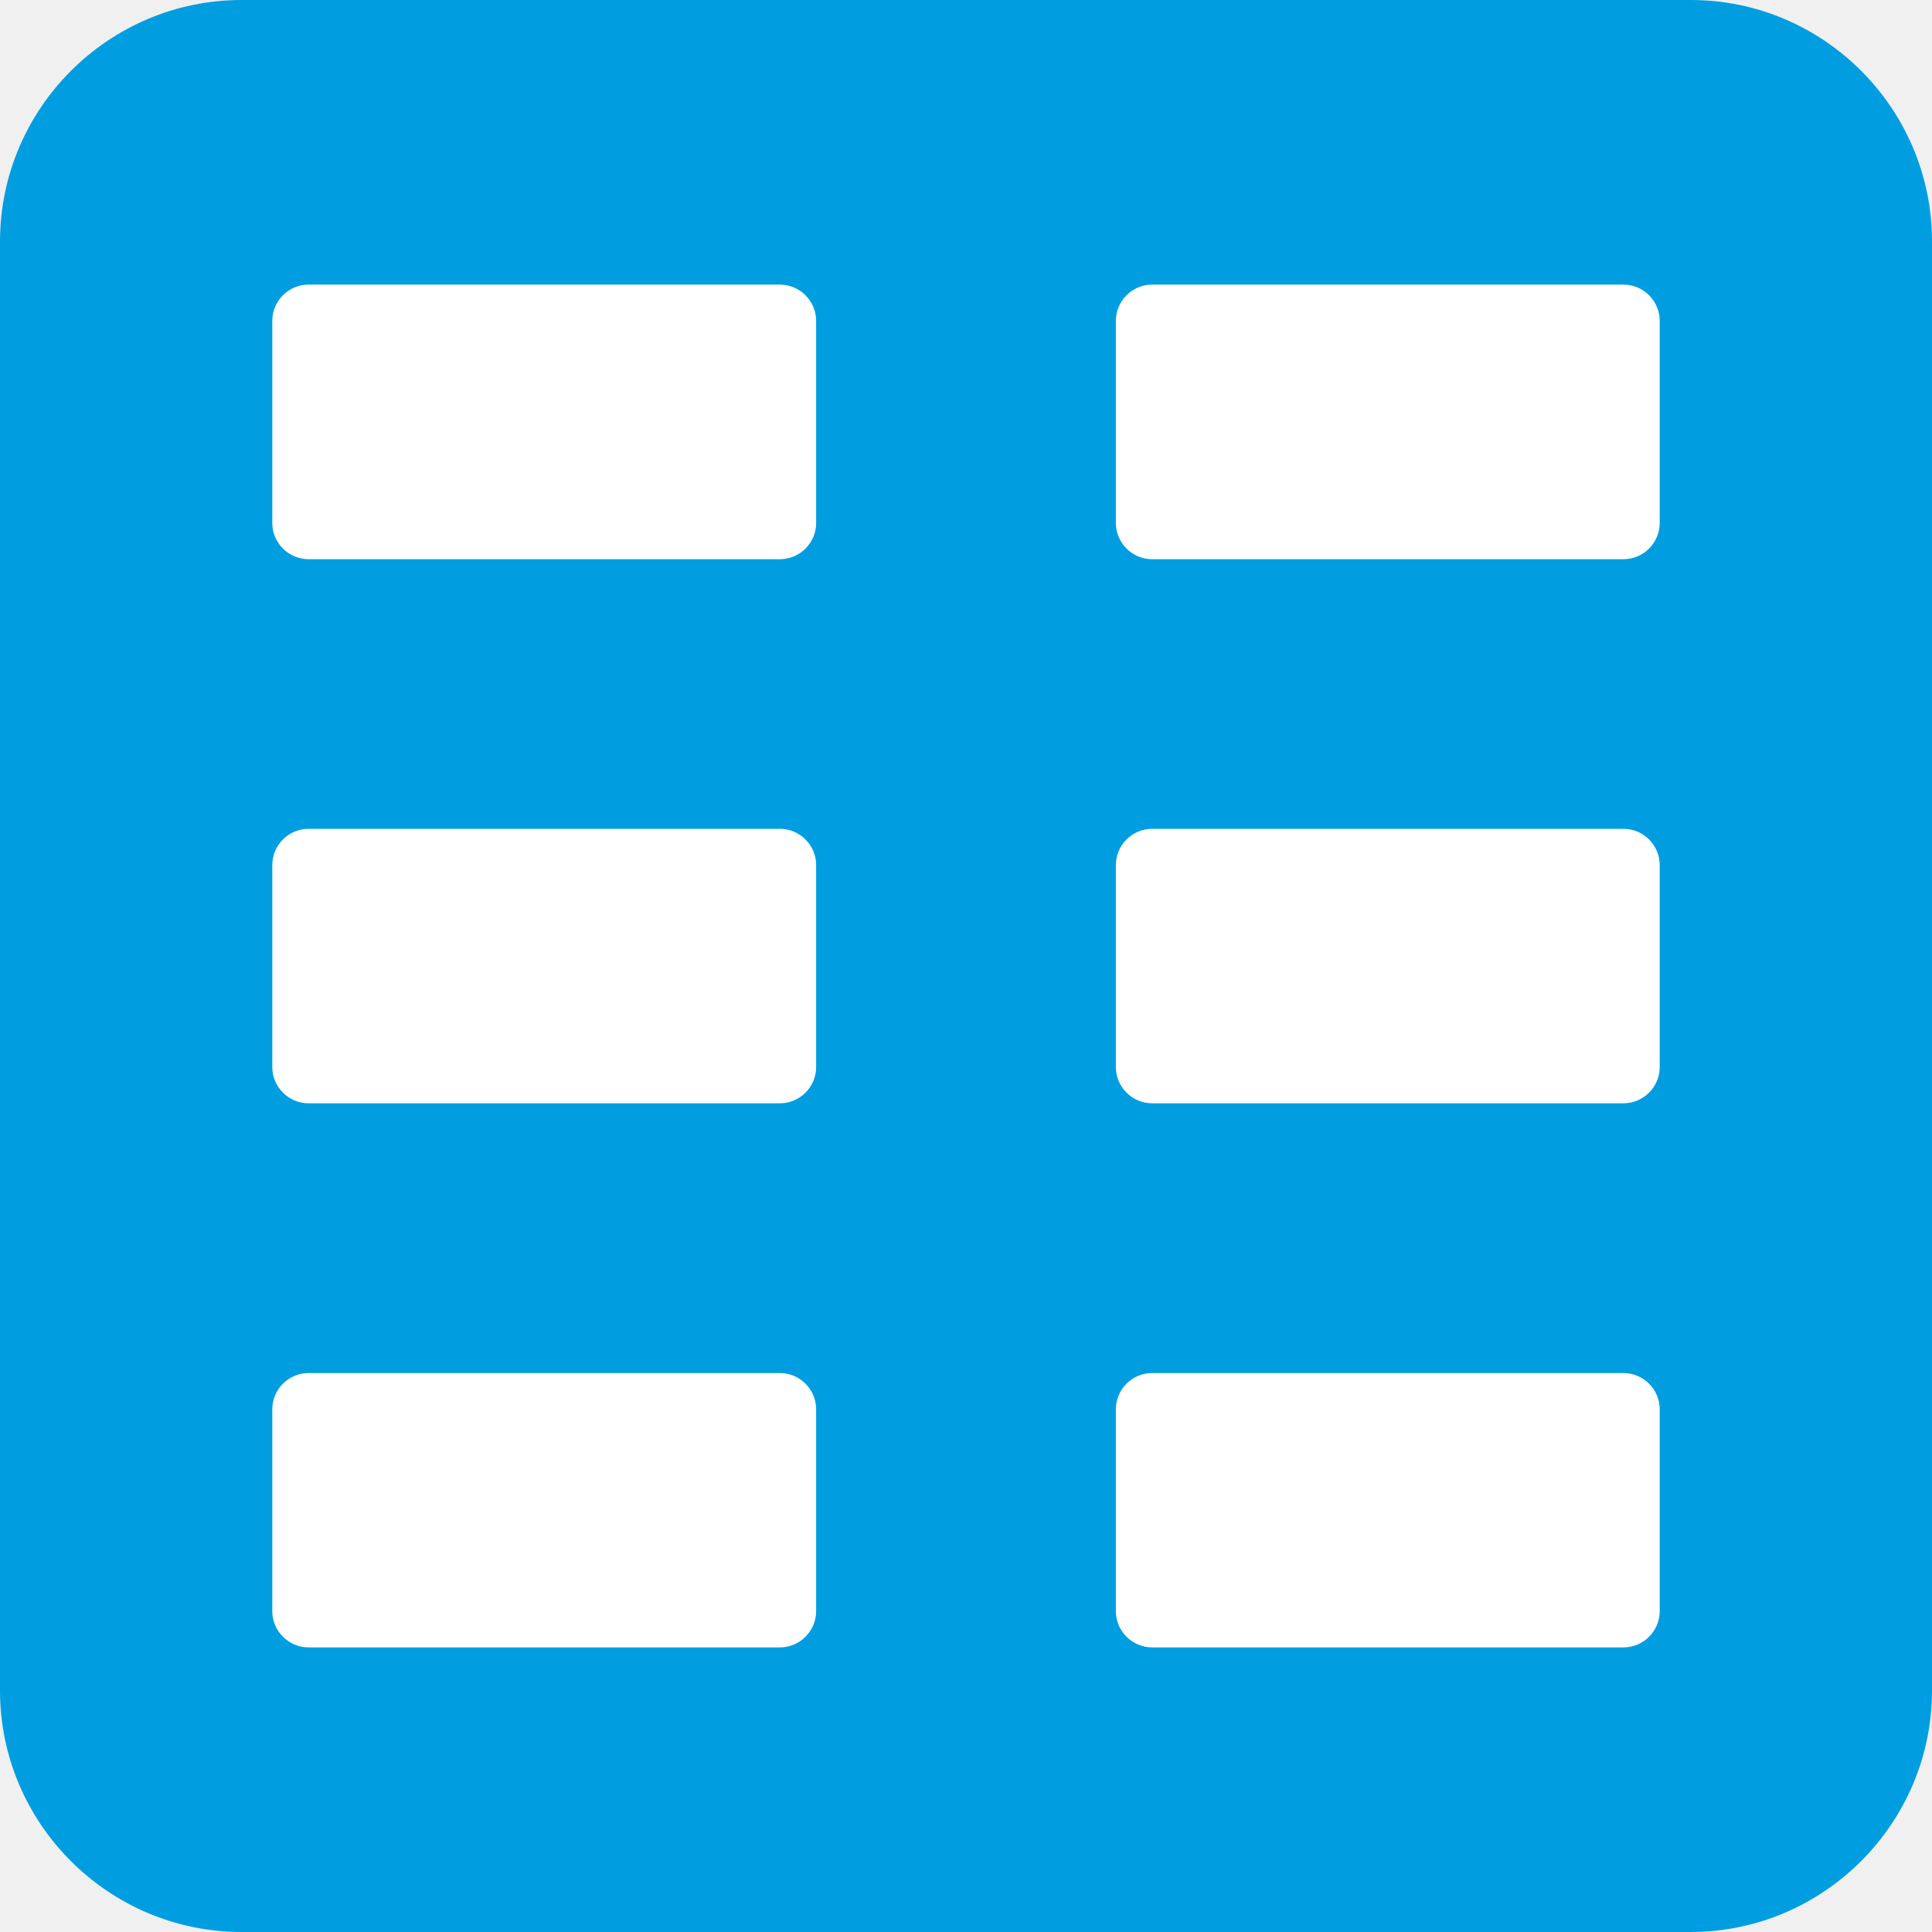
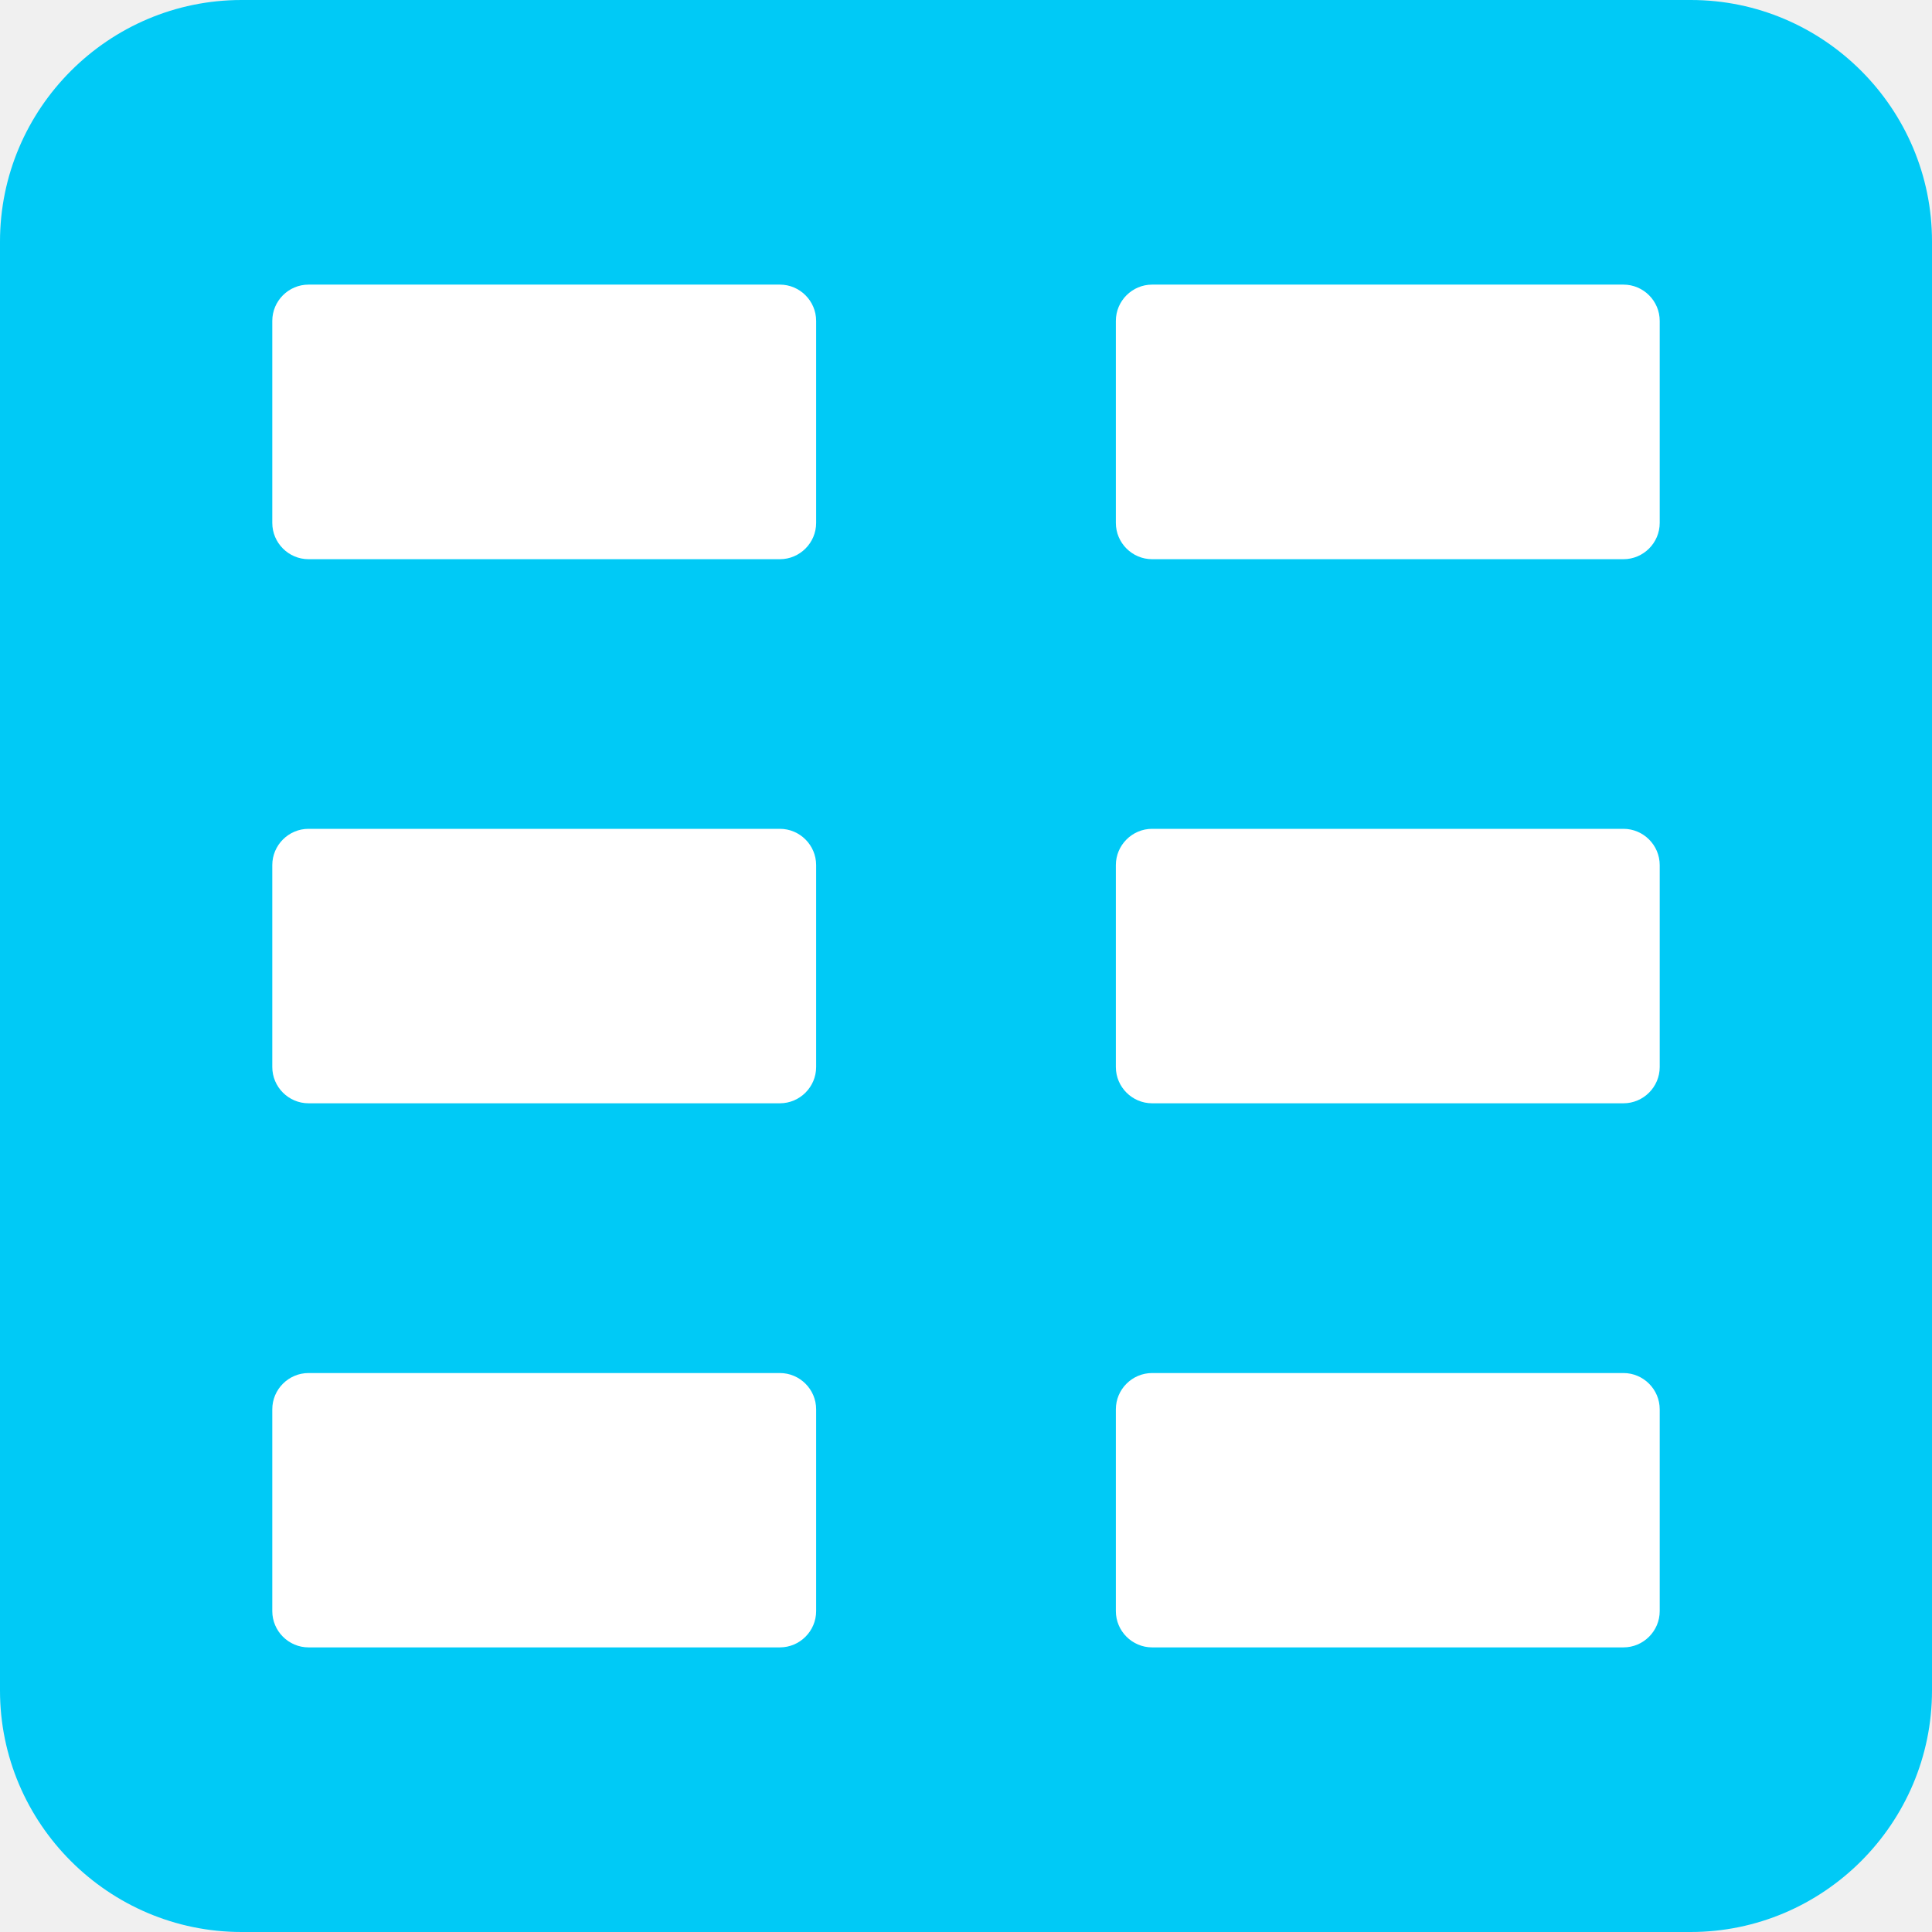
<svg xmlns="http://www.w3.org/2000/svg" version="1.1" id="Vrstva_1" x="0px" y="0px" width="15.986px" height="15.986px" viewBox="-0.02 0 15.986 15.986" enable-background="new -0.02 0 15.986 15.986" xml:space="preserve">
  <g>
-     <path fill="#009EE0" d="M13.971,0H1.979C0.878,0-0.02,0.898-0.02,1.999v11.989c0,1.1,0.898,1.998,1.999,1.998h11.989   c1.1,0,1.998-0.898,1.998-1.998V1.999C15.967,0.898,15.069,0,13.971,0z" />
+     <path fill="#00CAF6" d="M13.971,0H1.979C0.878,0-0.02,0.898-0.02,1.999v11.989c0,1.1,0.898,1.998,1.999,1.998h11.989   c1.1,0,1.998-0.898,1.998-1.998V1.999C15.967,0.898,15.069,0,13.971,0z" />
    <g>
      <g>
        <path fill="#FFFFFF" d="M6.733,4.327c0,0.165-0.135,0.3-0.3,0.3h-3.9c-0.165,0-0.3-0.135-0.3-0.3V2.655     c0-0.165,0.135-0.3,0.3-0.3h3.9c0.165,0,0.3,0.135,0.3,0.3V4.327z" />
      </g>
      <g>
        <path fill="#FFFFFF" d="M6.733,8.829c0,0.165-0.135,0.3-0.3,0.3h-3.9c-0.165,0-0.3-0.135-0.3-0.3V7.158     c0-0.165,0.135-0.3,0.3-0.3h3.9c0.165,0,0.3,0.135,0.3,0.3V8.829z" />
      </g>
      <g>
        <path fill="#FFFFFF" d="M6.733,13.331c0,0.165-0.135,0.3-0.3,0.3h-3.9c-0.165,0-0.3-0.135-0.3-0.3v-1.67     c0-0.165,0.135-0.3,0.3-0.3h3.9c0.165,0,0.3,0.135,0.3,0.3V13.331z" />
      </g>
      <g>
        <g>
          <g>
            <path fill="#FFFFFF" d="M13.713,4.327c0,0.165-0.135,0.3-0.3,0.3h-3.9c-0.165,0-0.3-0.135-0.3-0.3V2.655       c0-0.165,0.135-0.3,0.3-0.3h3.9c0.165,0,0.3,0.135,0.3,0.3V4.327z" />
          </g>
          <g>
            <path fill="#FFFFFF" d="M13.713,8.829c0,0.165-0.135,0.3-0.3,0.3h-3.9c-0.165,0-0.3-0.135-0.3-0.3V7.158       c0-0.165,0.135-0.3,0.3-0.3h3.9c0.165,0,0.3,0.135,0.3,0.3V8.829z" />
          </g>
          <g>
            <path fill="#FFFFFF" d="M13.713,13.331c0,0.165-0.135,0.3-0.3,0.3h-3.9c-0.165,0-0.3-0.135-0.3-0.3v-1.67       c0-0.165,0.135-0.3,0.3-0.3h3.9c0.165,0,0.3,0.135,0.3,0.3V13.331z" />
          </g>
        </g>
      </g>
    </g>
  </g>
</svg>
